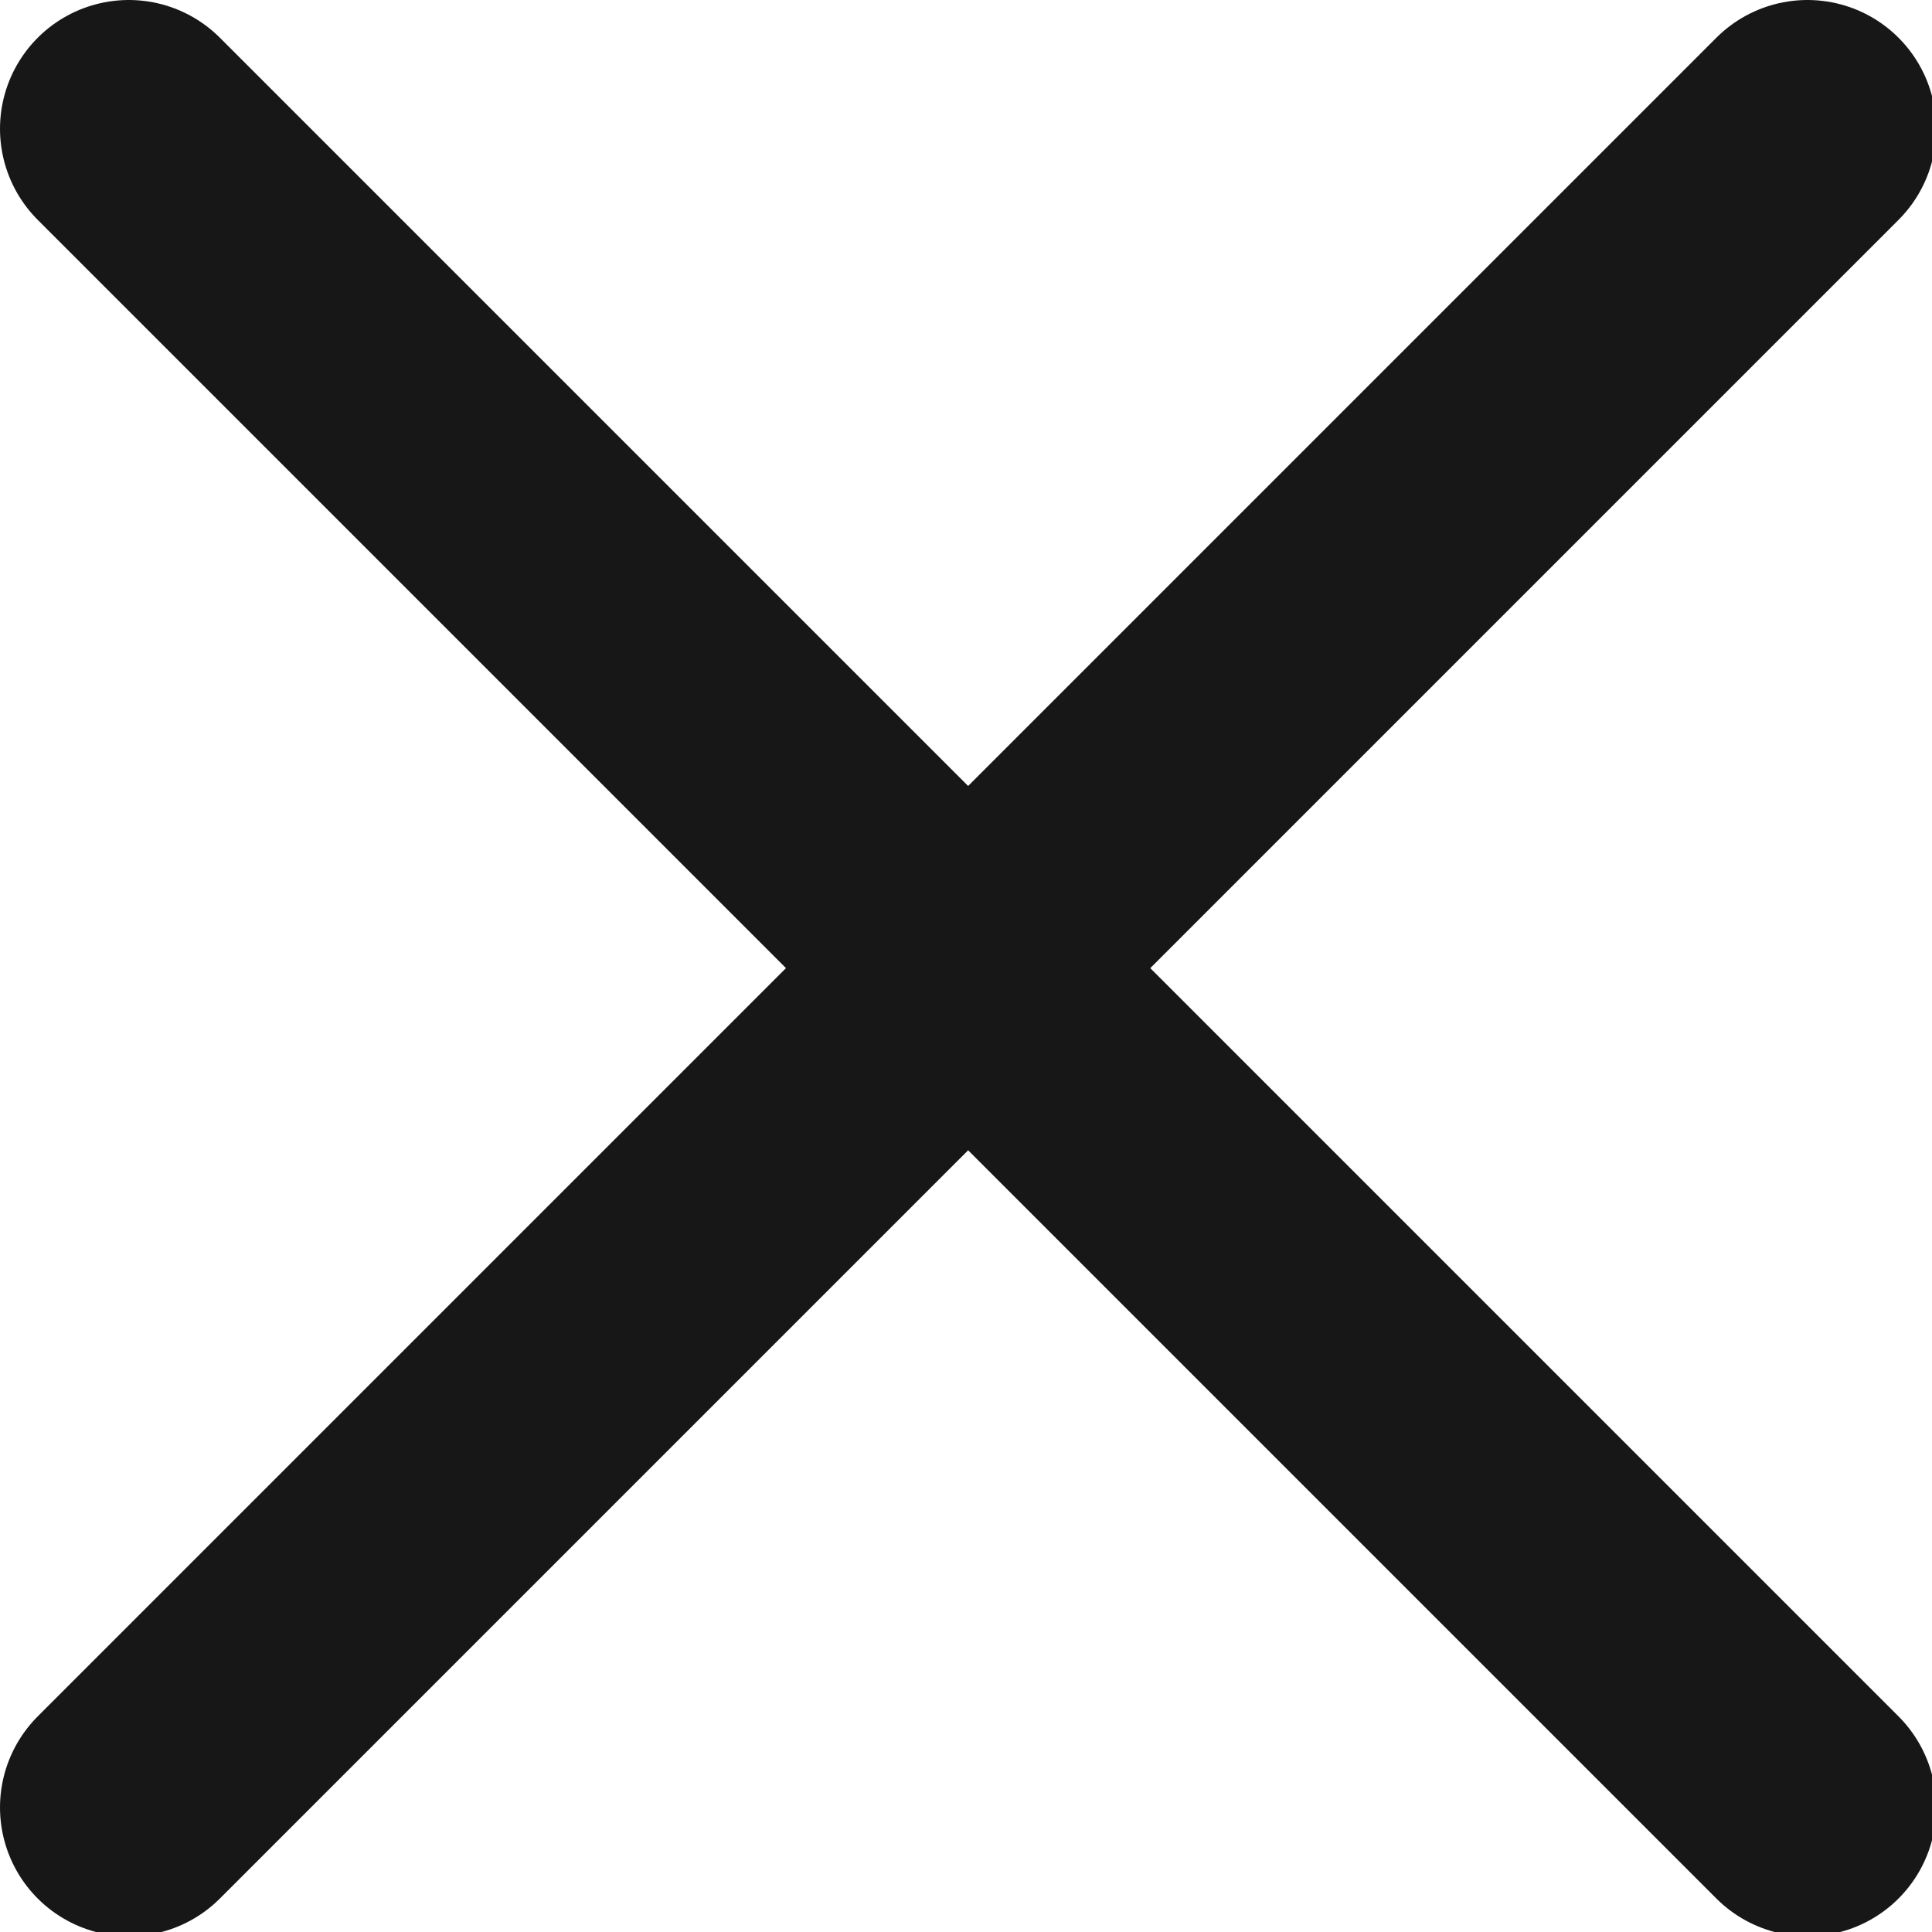
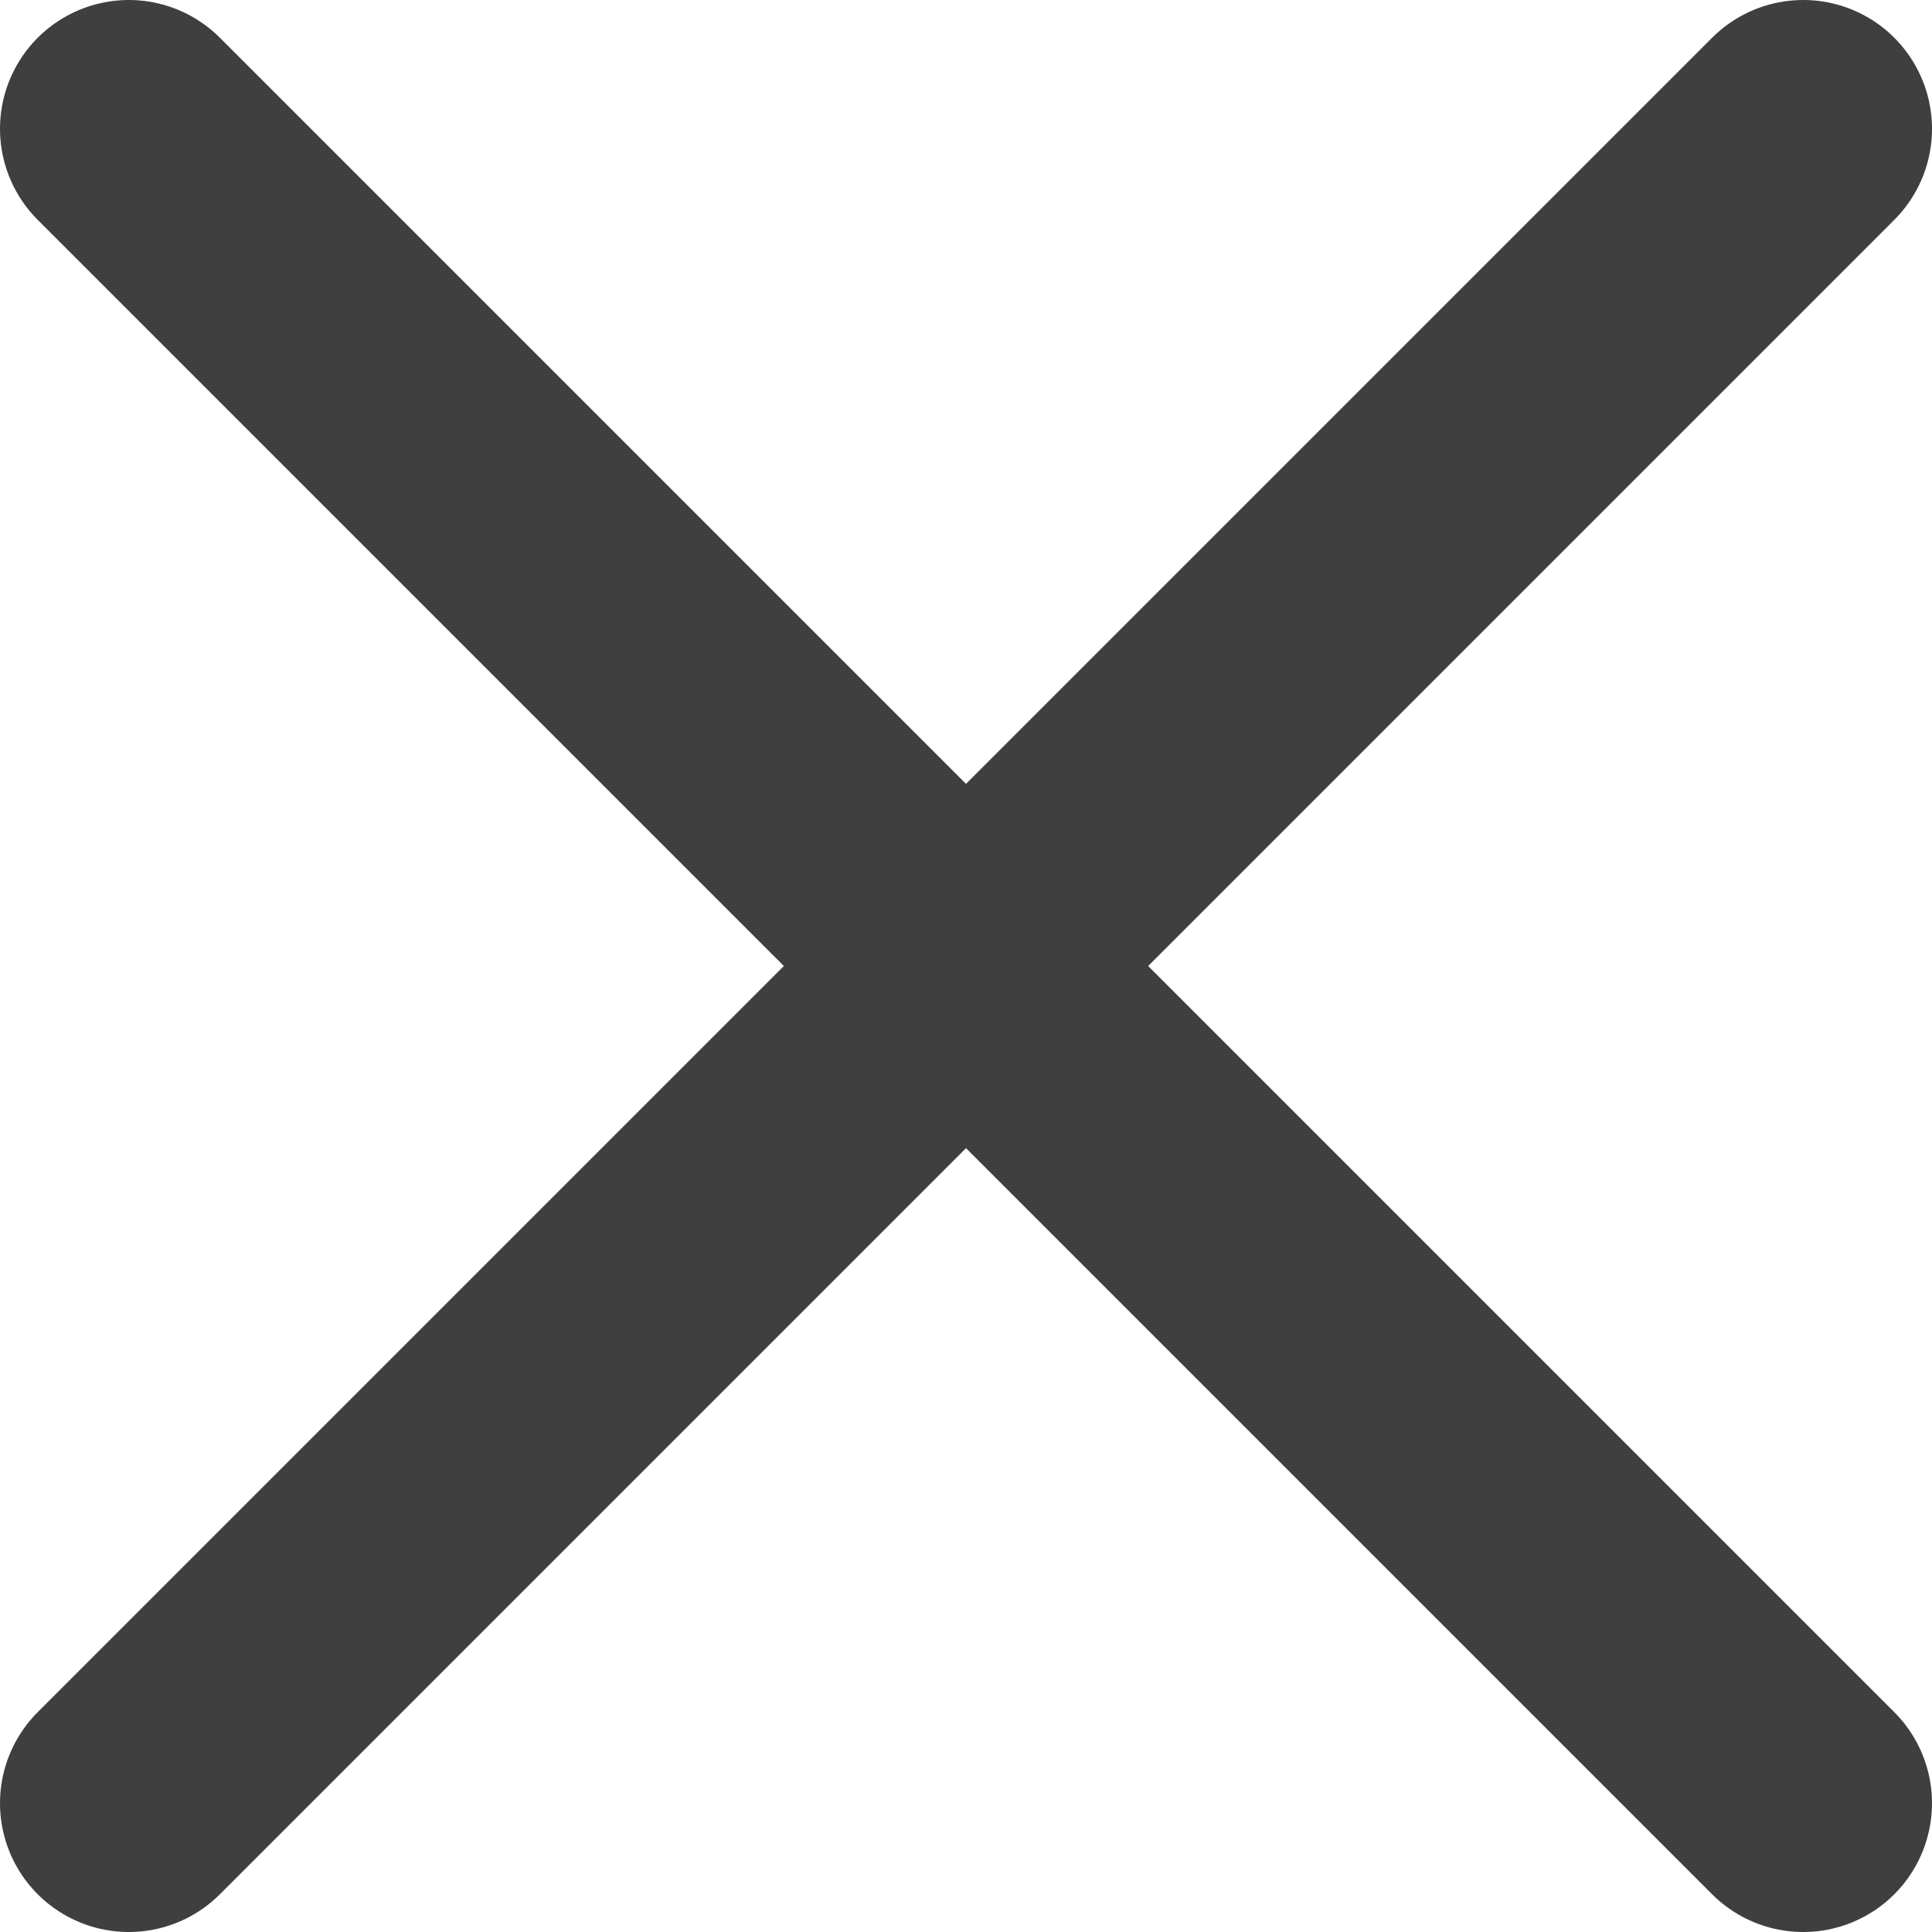
- <svg xmlns="http://www.w3.org/2000/svg" width="15" height="15" viewBox="0 0 15 15">
-   <path fill="none" stroke="#171717" stroke-linecap="round" stroke-width="2" d="M0 13.033L13.033 0M13.033 13.033L0 0" transform="translate(1 1)" />
+ <svg xmlns="http://www.w3.org/2000/svg" version="1.1" id="Layer_1" x="0px" y="0px" viewBox="0 0 15 15" style="enable-background:new 0 0 15 15;" xml:space="preserve">
+   <style type="text/css">
+ 	.st0{fill:none;stroke:#3F3F3F;stroke-width:2;stroke-linecap:round;}
+ </style>
+   <path class="st0" d="M1,14L14,1 M14,14L1,1" />
</svg>
